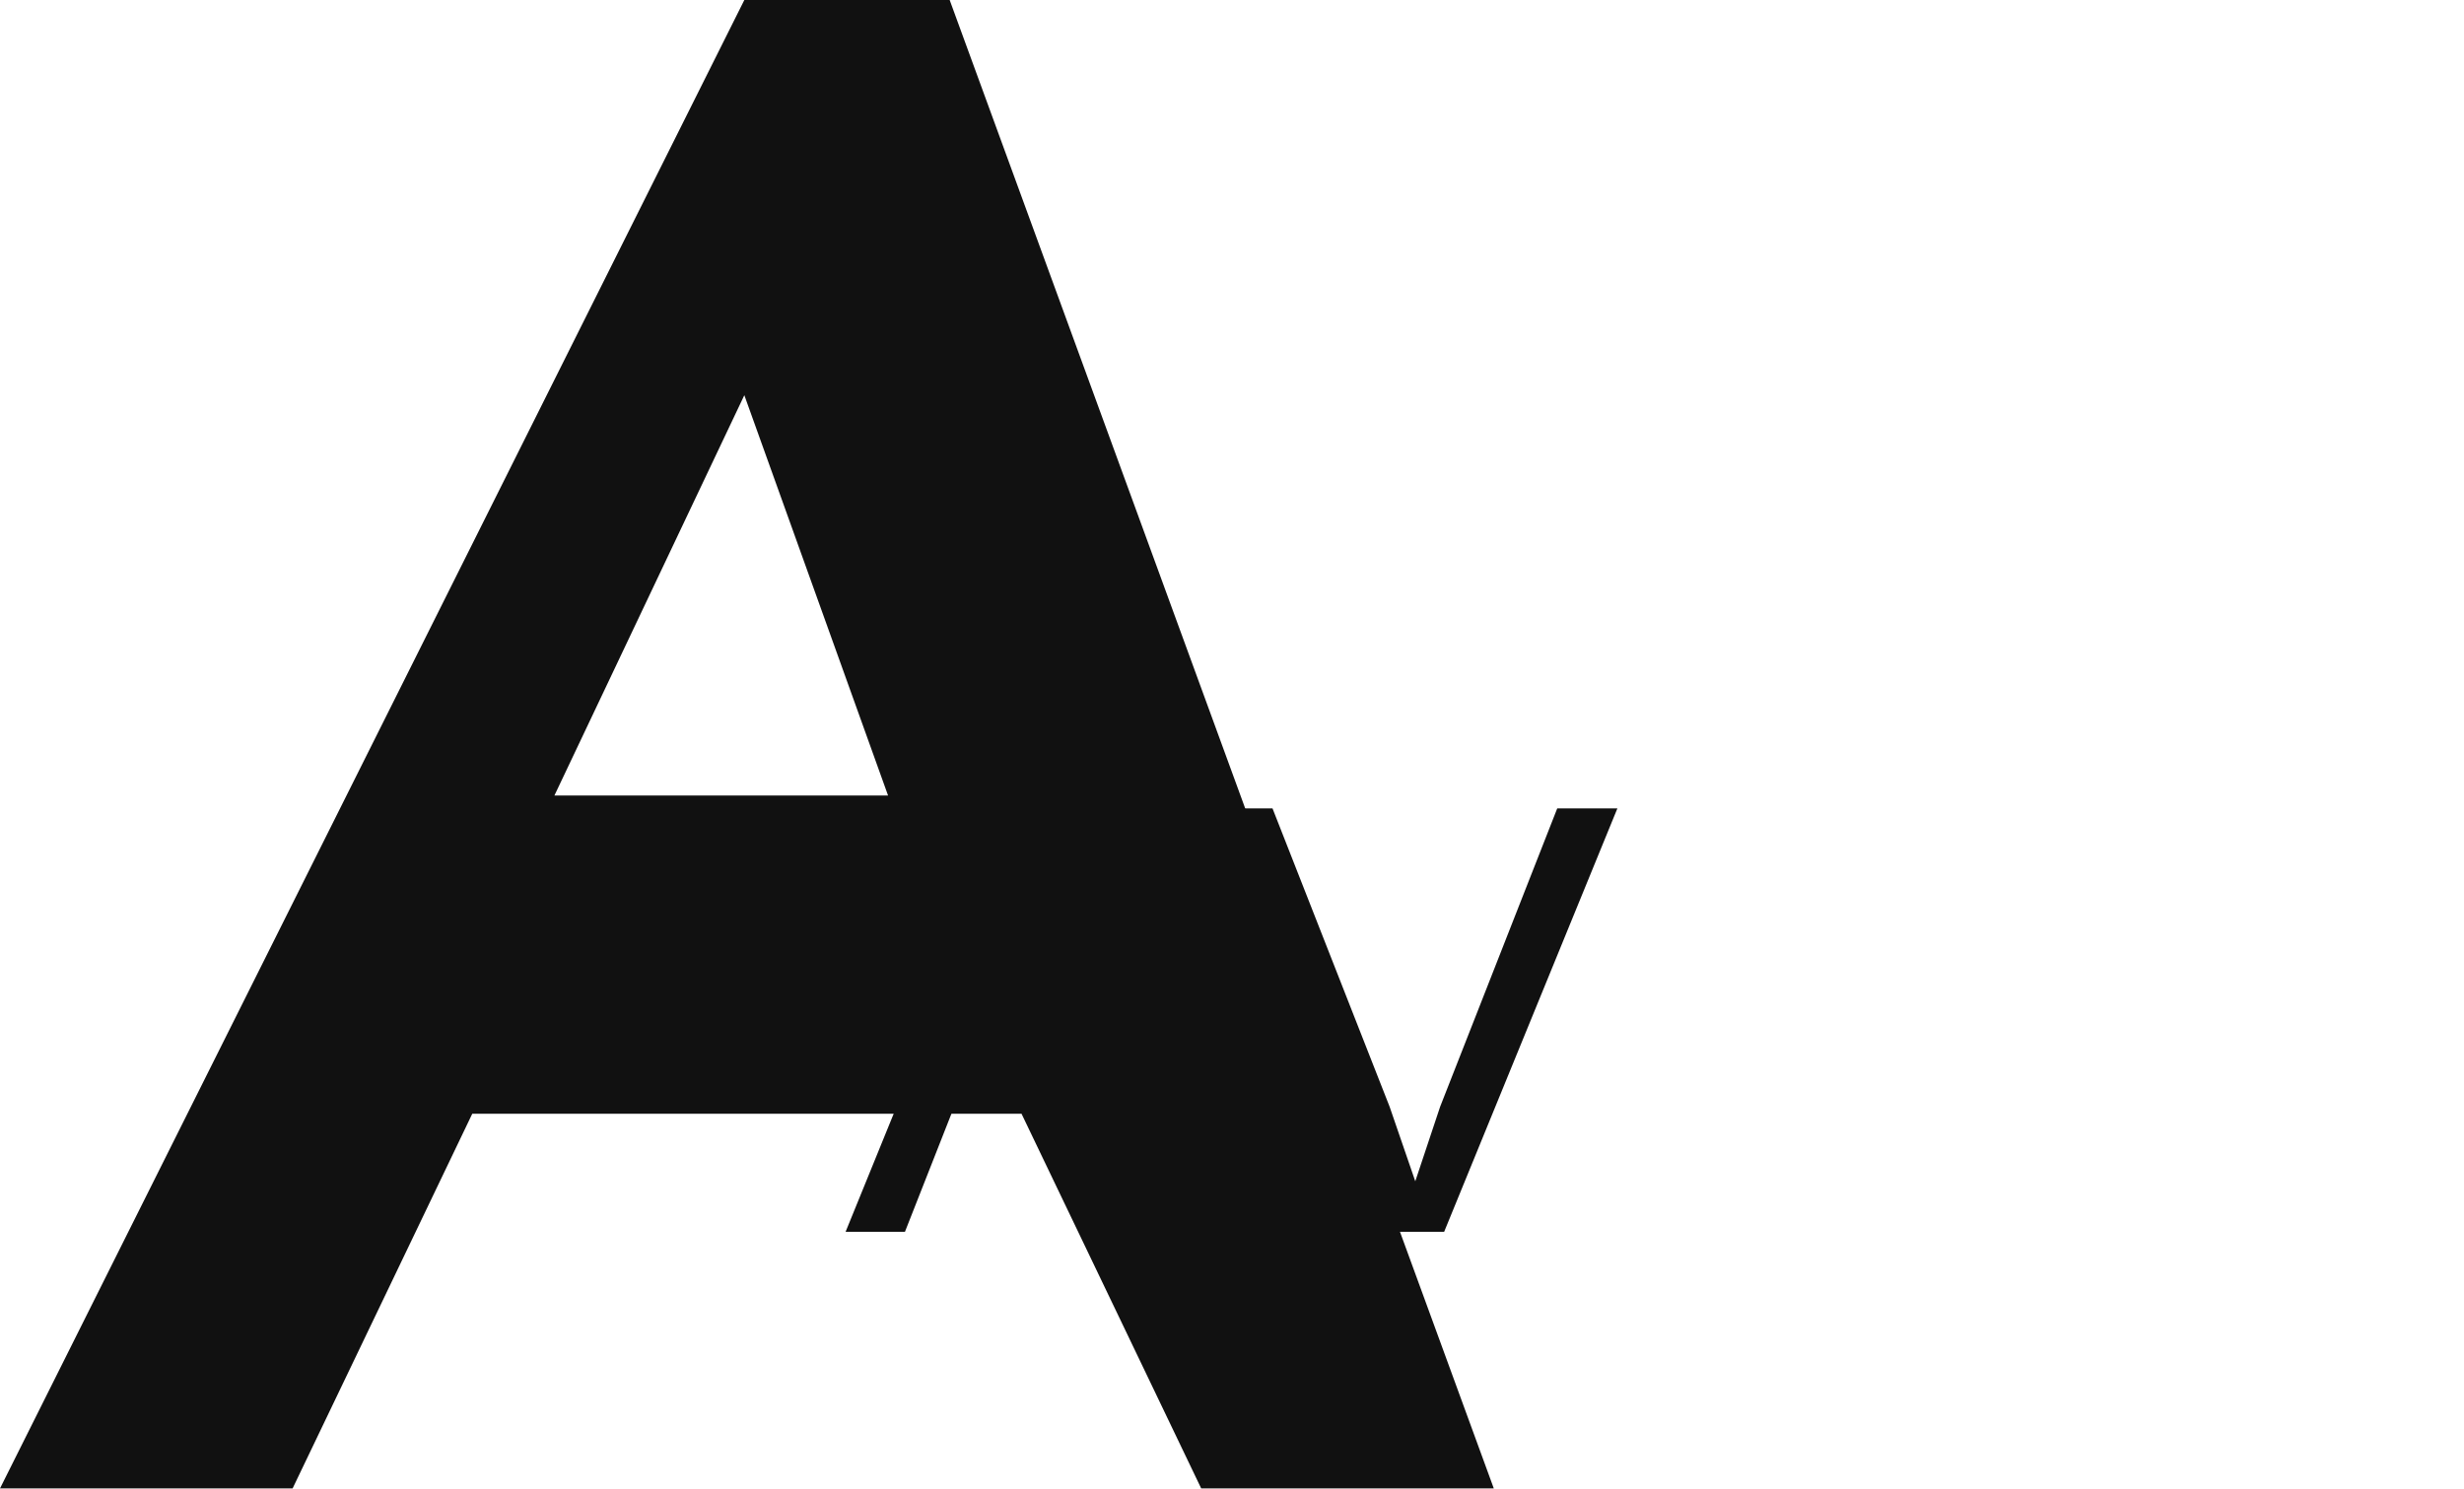
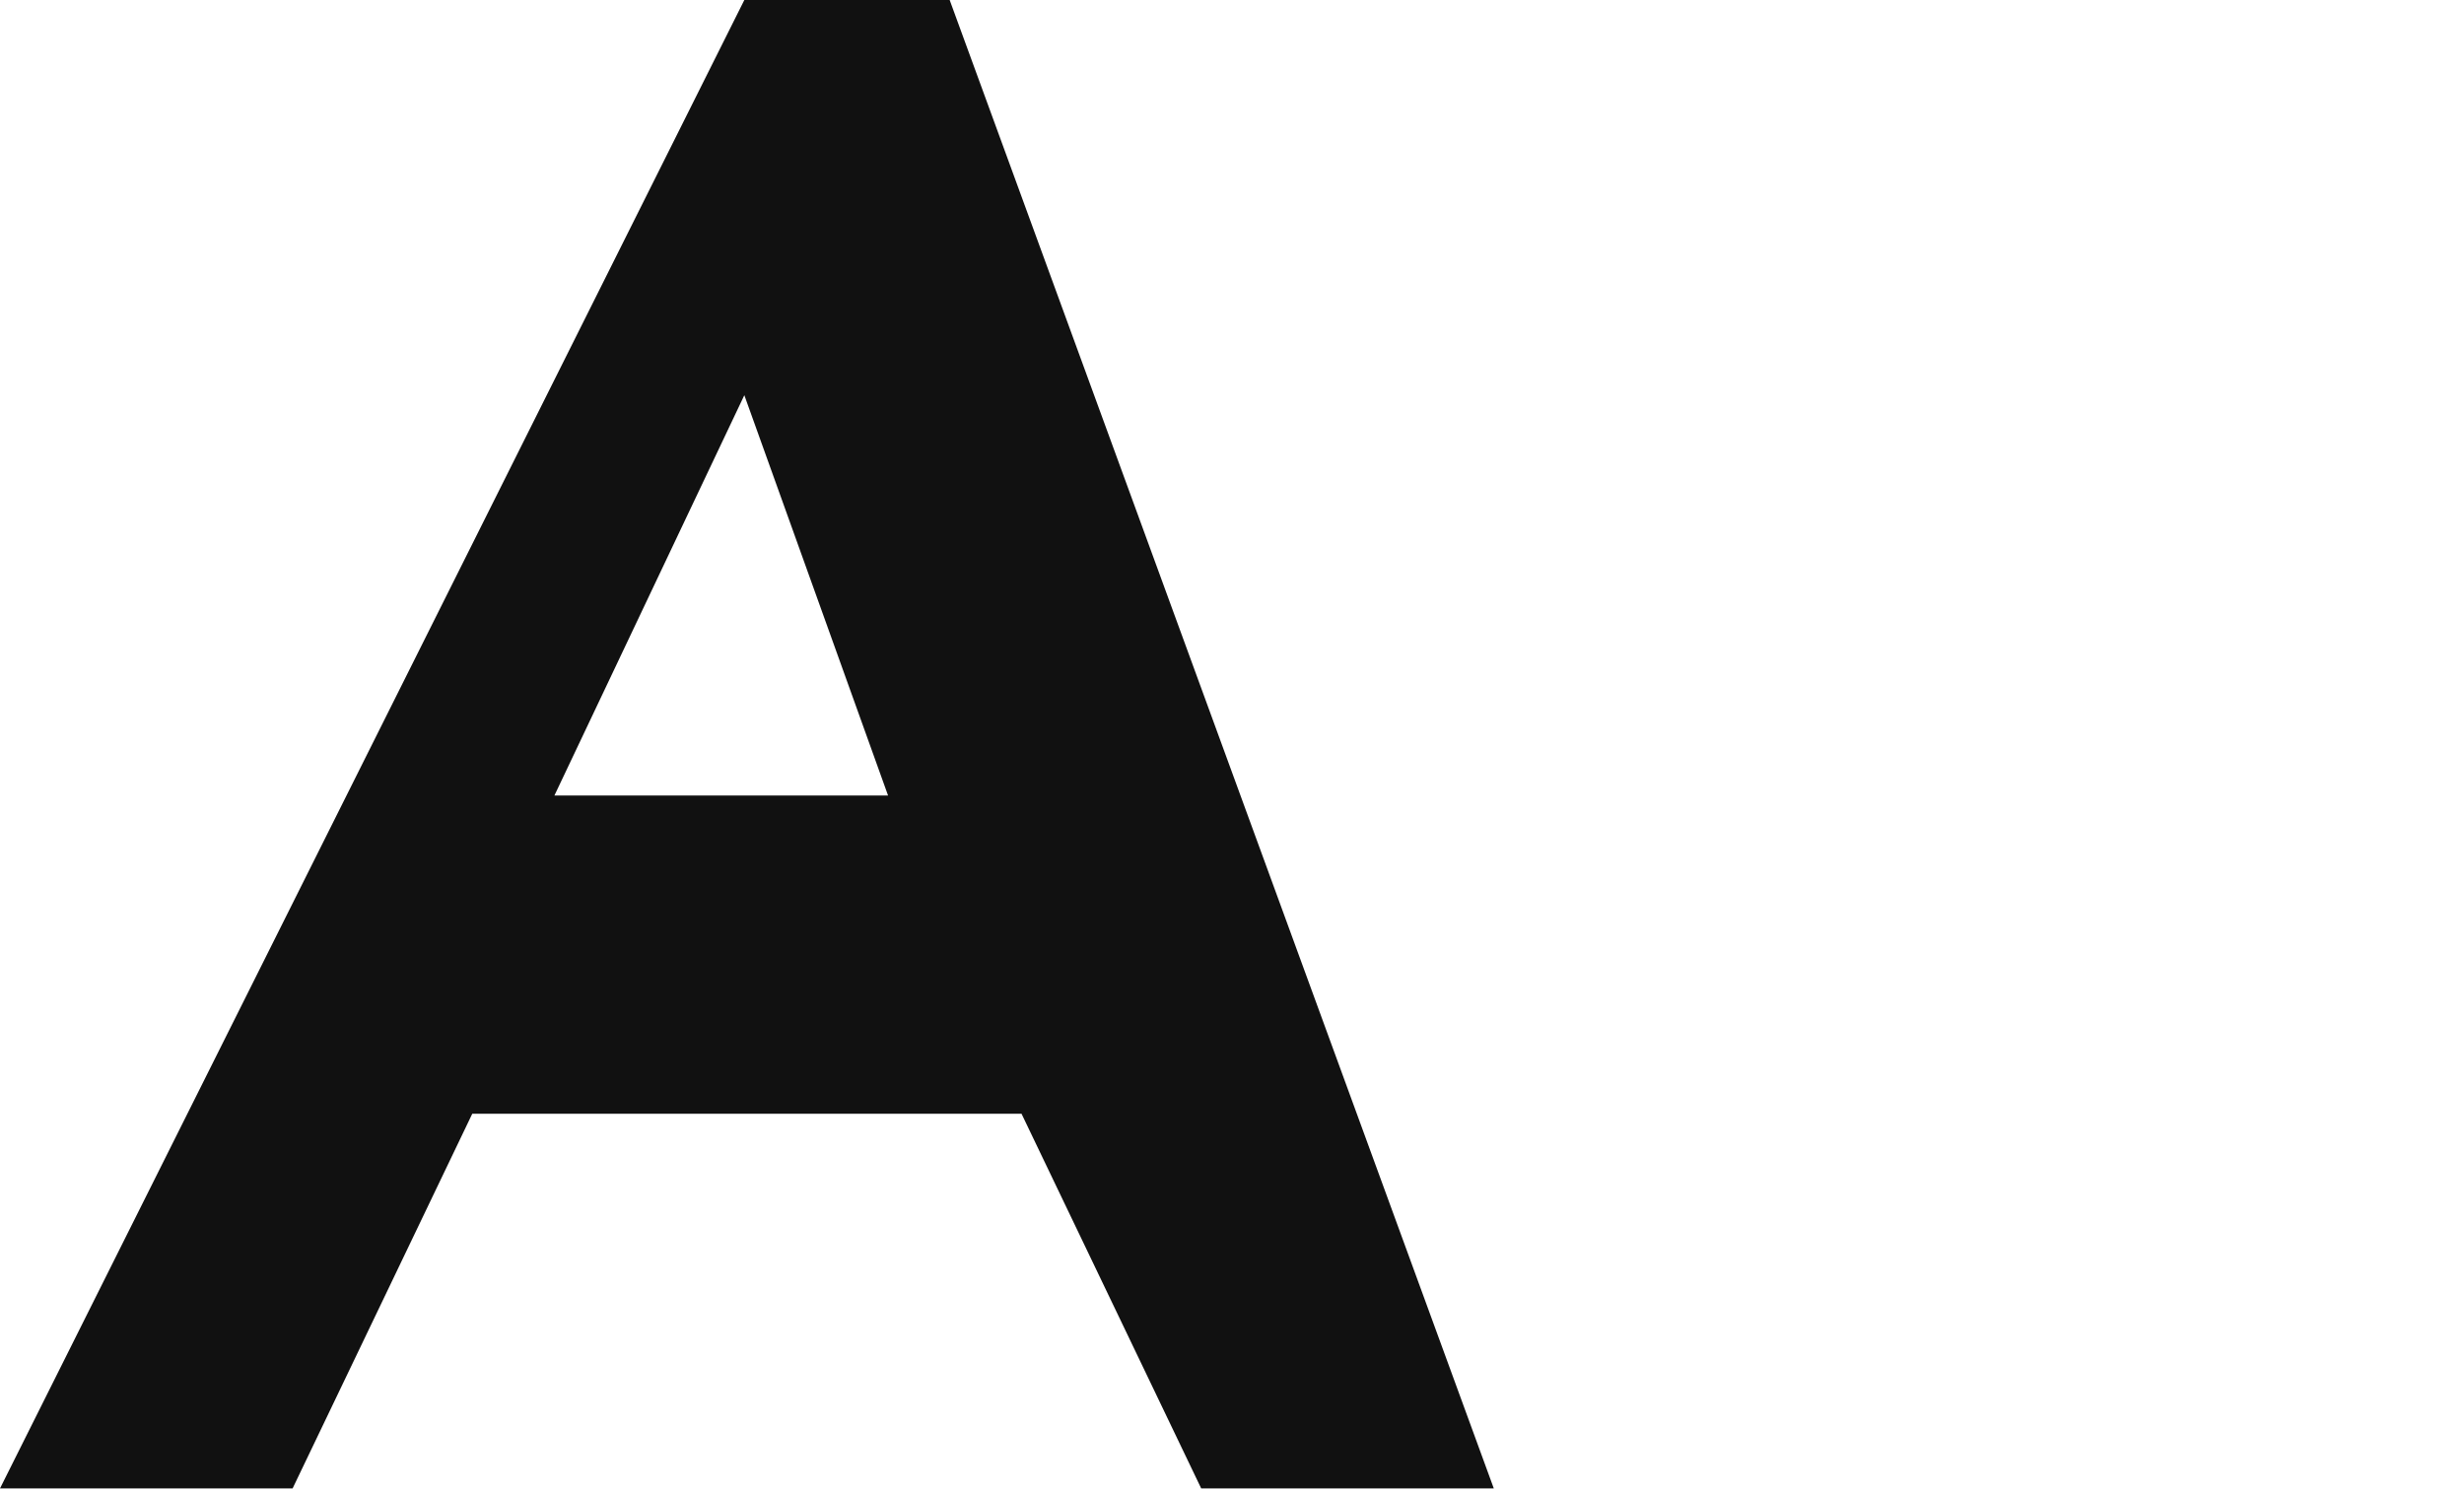
<svg xmlns="http://www.w3.org/2000/svg" width="48" height="29" viewBox="0 0 48 29">
  <defs>
    <clipPath id="monogram-clip">
      <path d="M14.5 0L0 29h5.7l3.5-7.3h10.7l3.5 7.3h5.7L18.5 0H14.5zm-3.7 15.5L14.5 7.7 17.3 15.5h-5.9z" />
    </clipPath>
  </defs>
  <rect clip-path="url(#monogram-clip)" width="100%" height="100%" fill="#111" />
-   <text x="24" y="24" font-size="12" text-anchor="middle" fill="#111" font-family="Arial, sans-serif">AV</text>
</svg>
